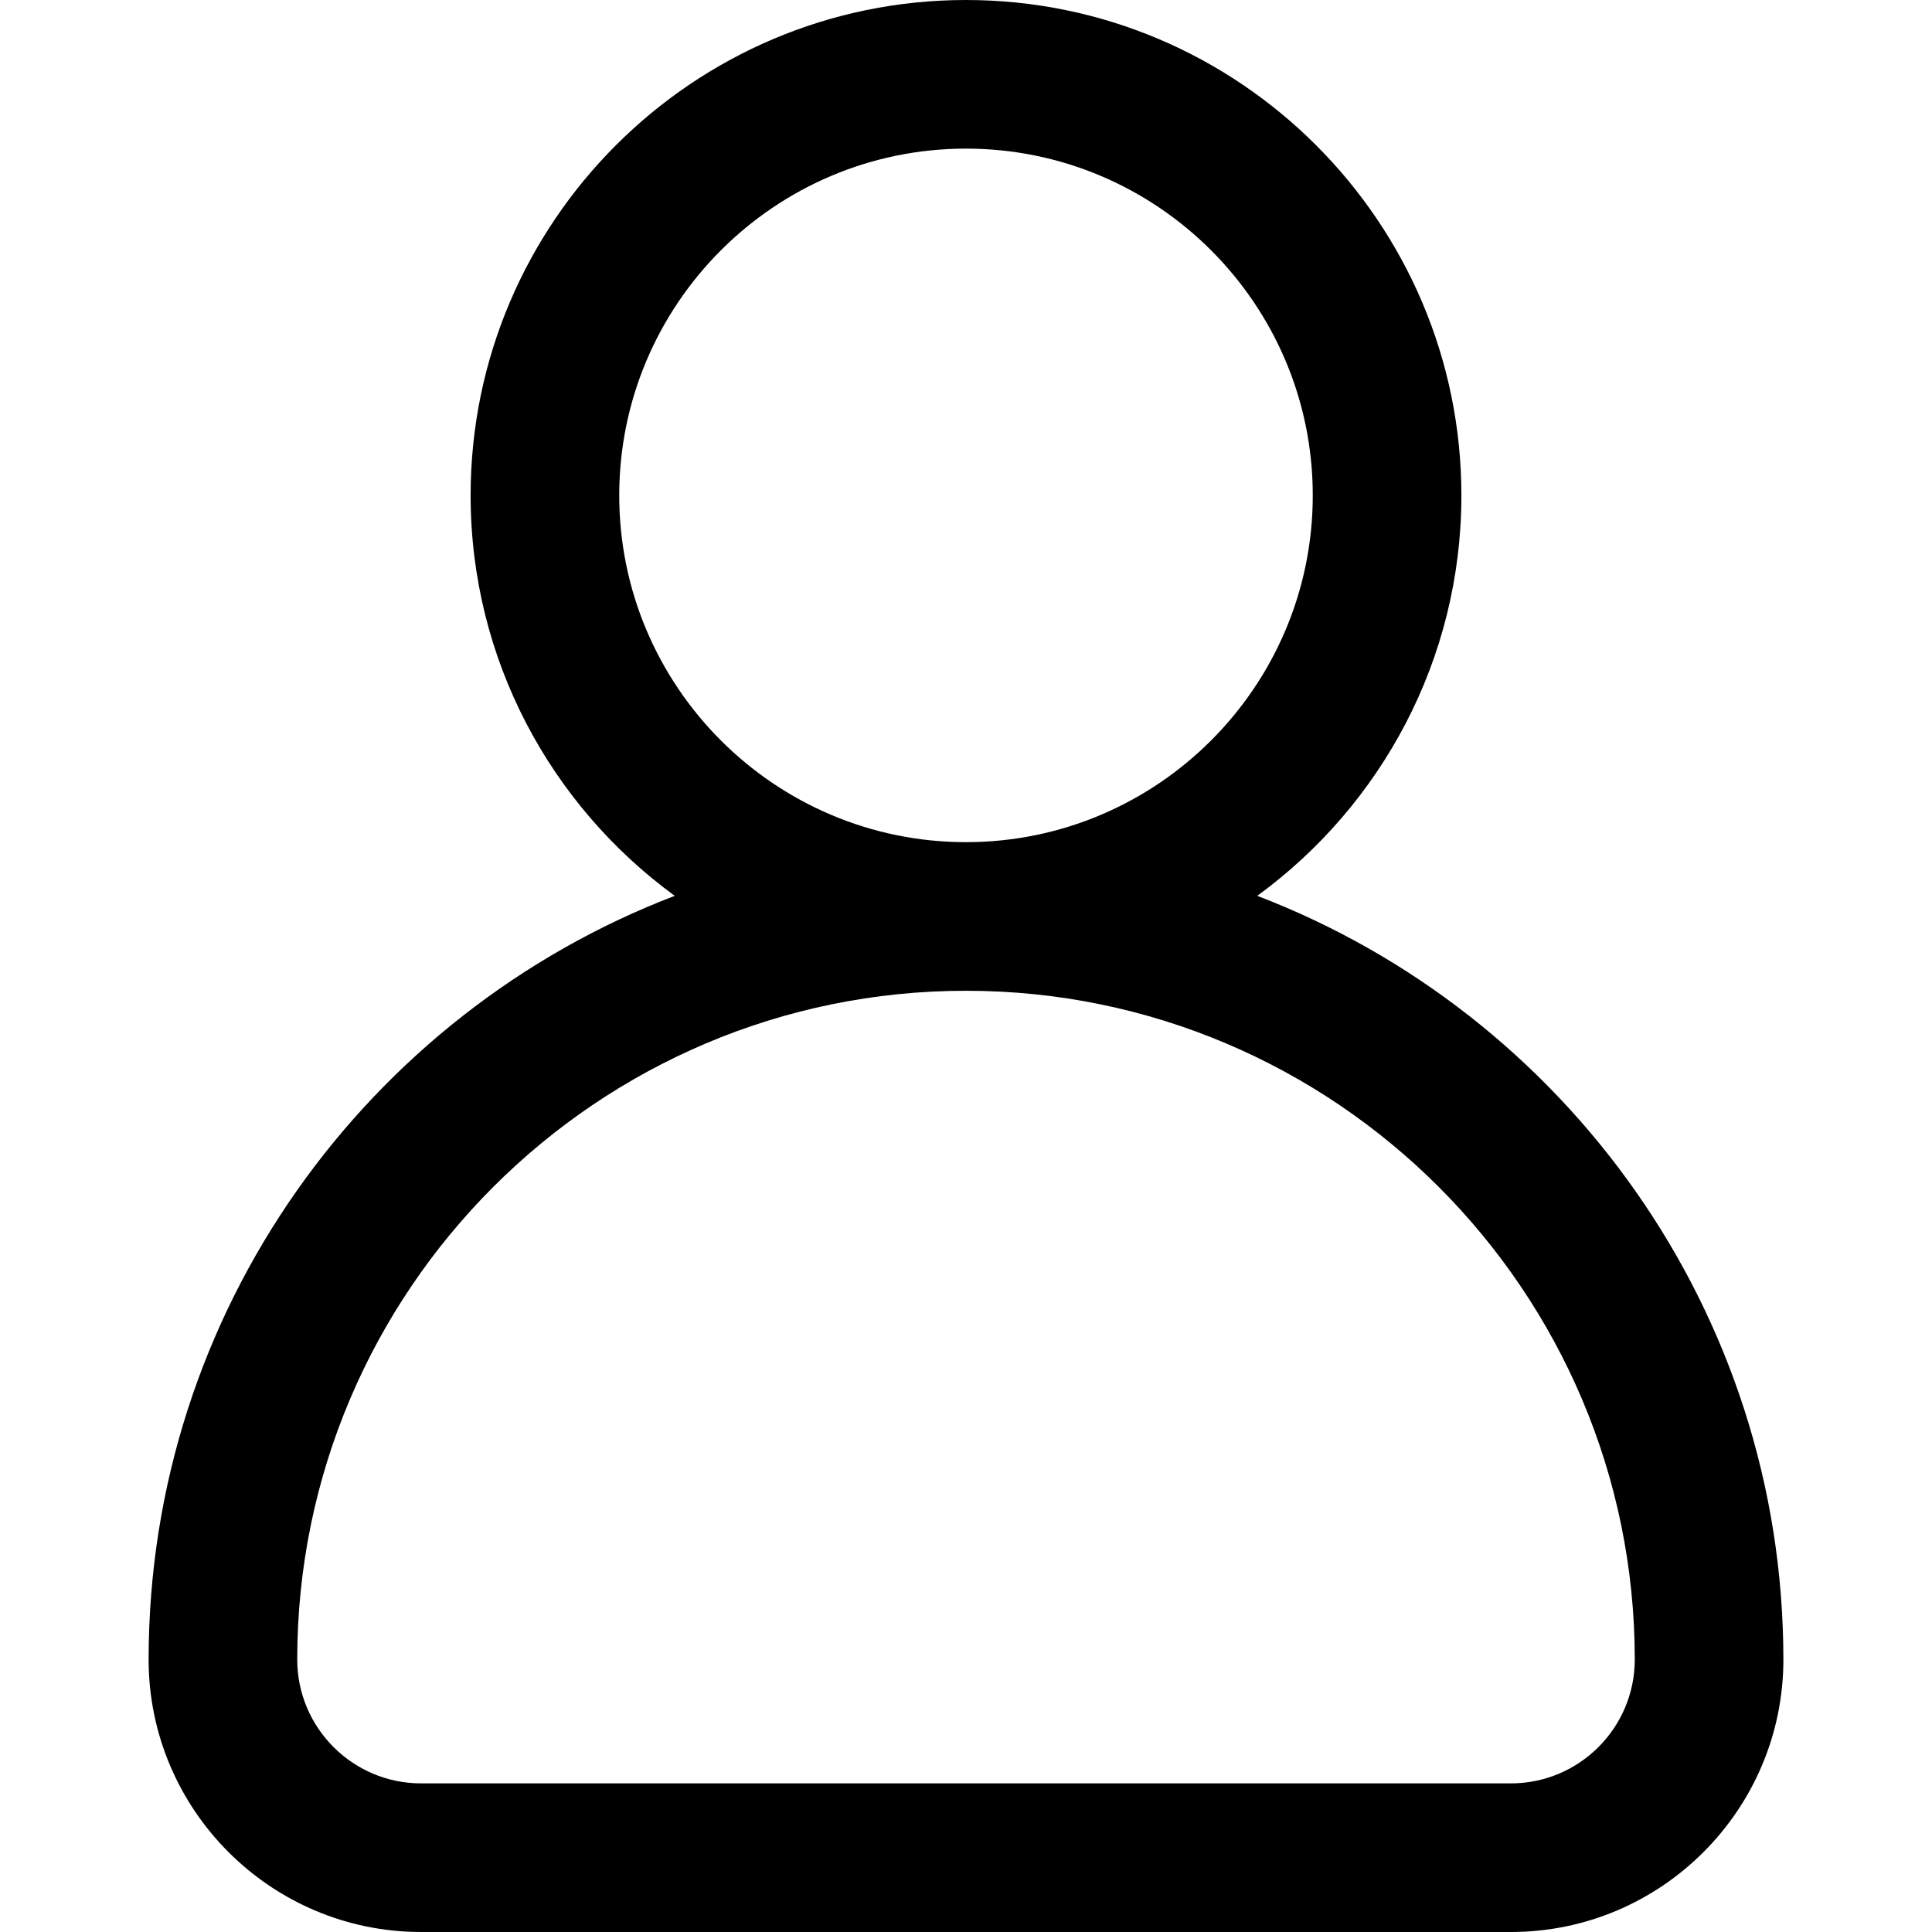
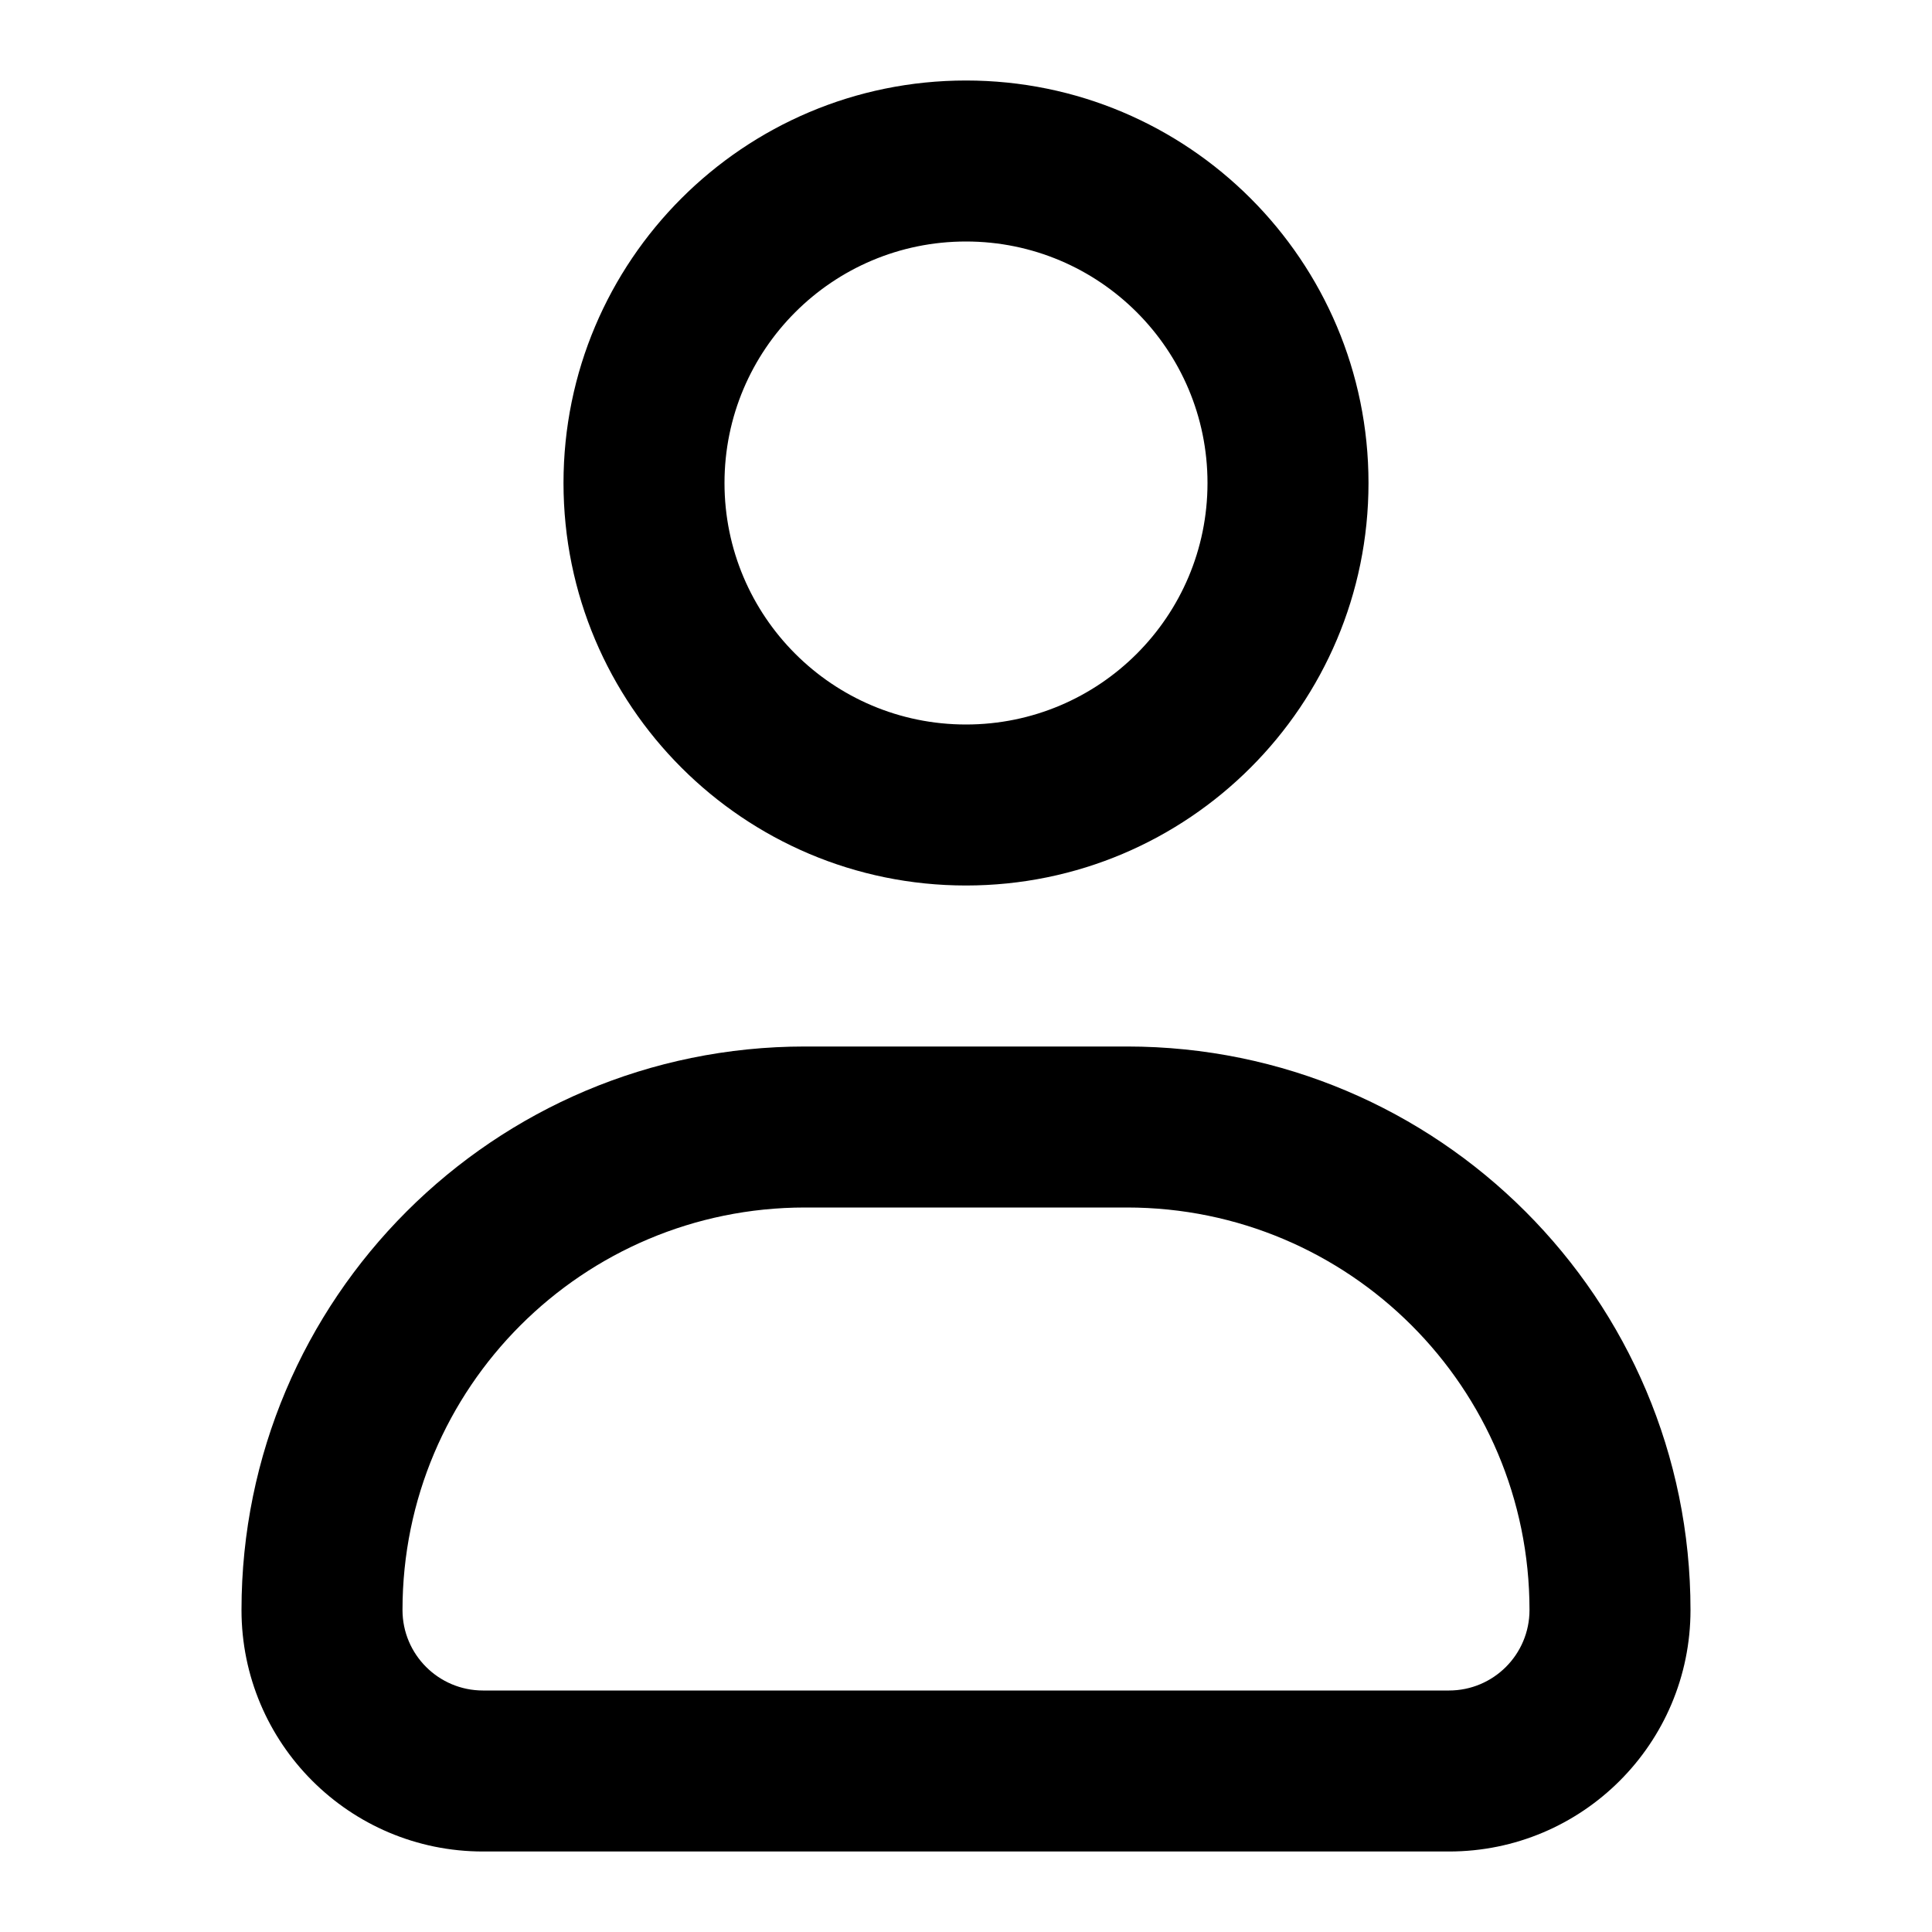
- <svg xmlns="http://www.w3.org/2000/svg" version="1.1" width="512" height="512" x="0" y="0" viewBox="0 0 512 512" style="enable-background:new 0 0 512 512" xml:space="preserve" class="">
+ <svg xmlns="http://www.w3.org/2000/svg" version="1.1" width="512" height="512" x="0" y="0" viewBox="0 0 24 24" style="enable-background:new 0 0 512 512" xml:space="preserve" class="">
  <g>
-     <path d="M333.187 237.405c32.761-23.893 54.095-62.561 54.095-106.123C387.282 58.893 328.389 0 256 0S124.718 58.893 124.718 131.282c0 43.562 21.333 82.23 54.095 106.123-81.44 31.165-139.428 110.126-139.428 202.39 0 39.814 32.391 72.205 72.205 72.205h288.82c39.814 0 72.205-32.391 72.205-72.205 0-92.264-57.988-171.225-139.428-202.39zM164.103 131.282c0-50.672 41.225-91.897 91.897-91.897s91.897 41.225 91.897 91.897S306.672 223.18 256 223.18s-91.897-41.226-91.897-91.898zM400.41 472.615H111.59c-18.097 0-32.82-14.723-32.82-32.821 0-97.726 79.504-177.231 177.231-177.231s177.231 79.504 177.231 177.231c-.001 18.098-14.724 32.821-32.822 32.821z" fill="#000000" opacity="1" data-original="#000000" class="" />
+     <path fill="#000000" fill-rule="evenodd" d="M9 6a3 3 0 1 1 6 0 3 3 0 0 1-6 0zm3-5a5 5 0 1 0 0 10 5 5 0 0 0 0-10zm-2 12a7 7 0 0 0-7 7 3 3 0 0 0 3 3h12a3 3 0 0 0 3-3 7 7 0 0 0-7-7zm-5 7a5 5 0 0 1 5-5h4a5 5 0 0 1 5 5 1 1 0 0 1-1 1H6a1 1 0 0 1-1-1z" clip-rule="evenodd" opacity="1" data-original="#000000" class="" />
  </g>
</svg>
